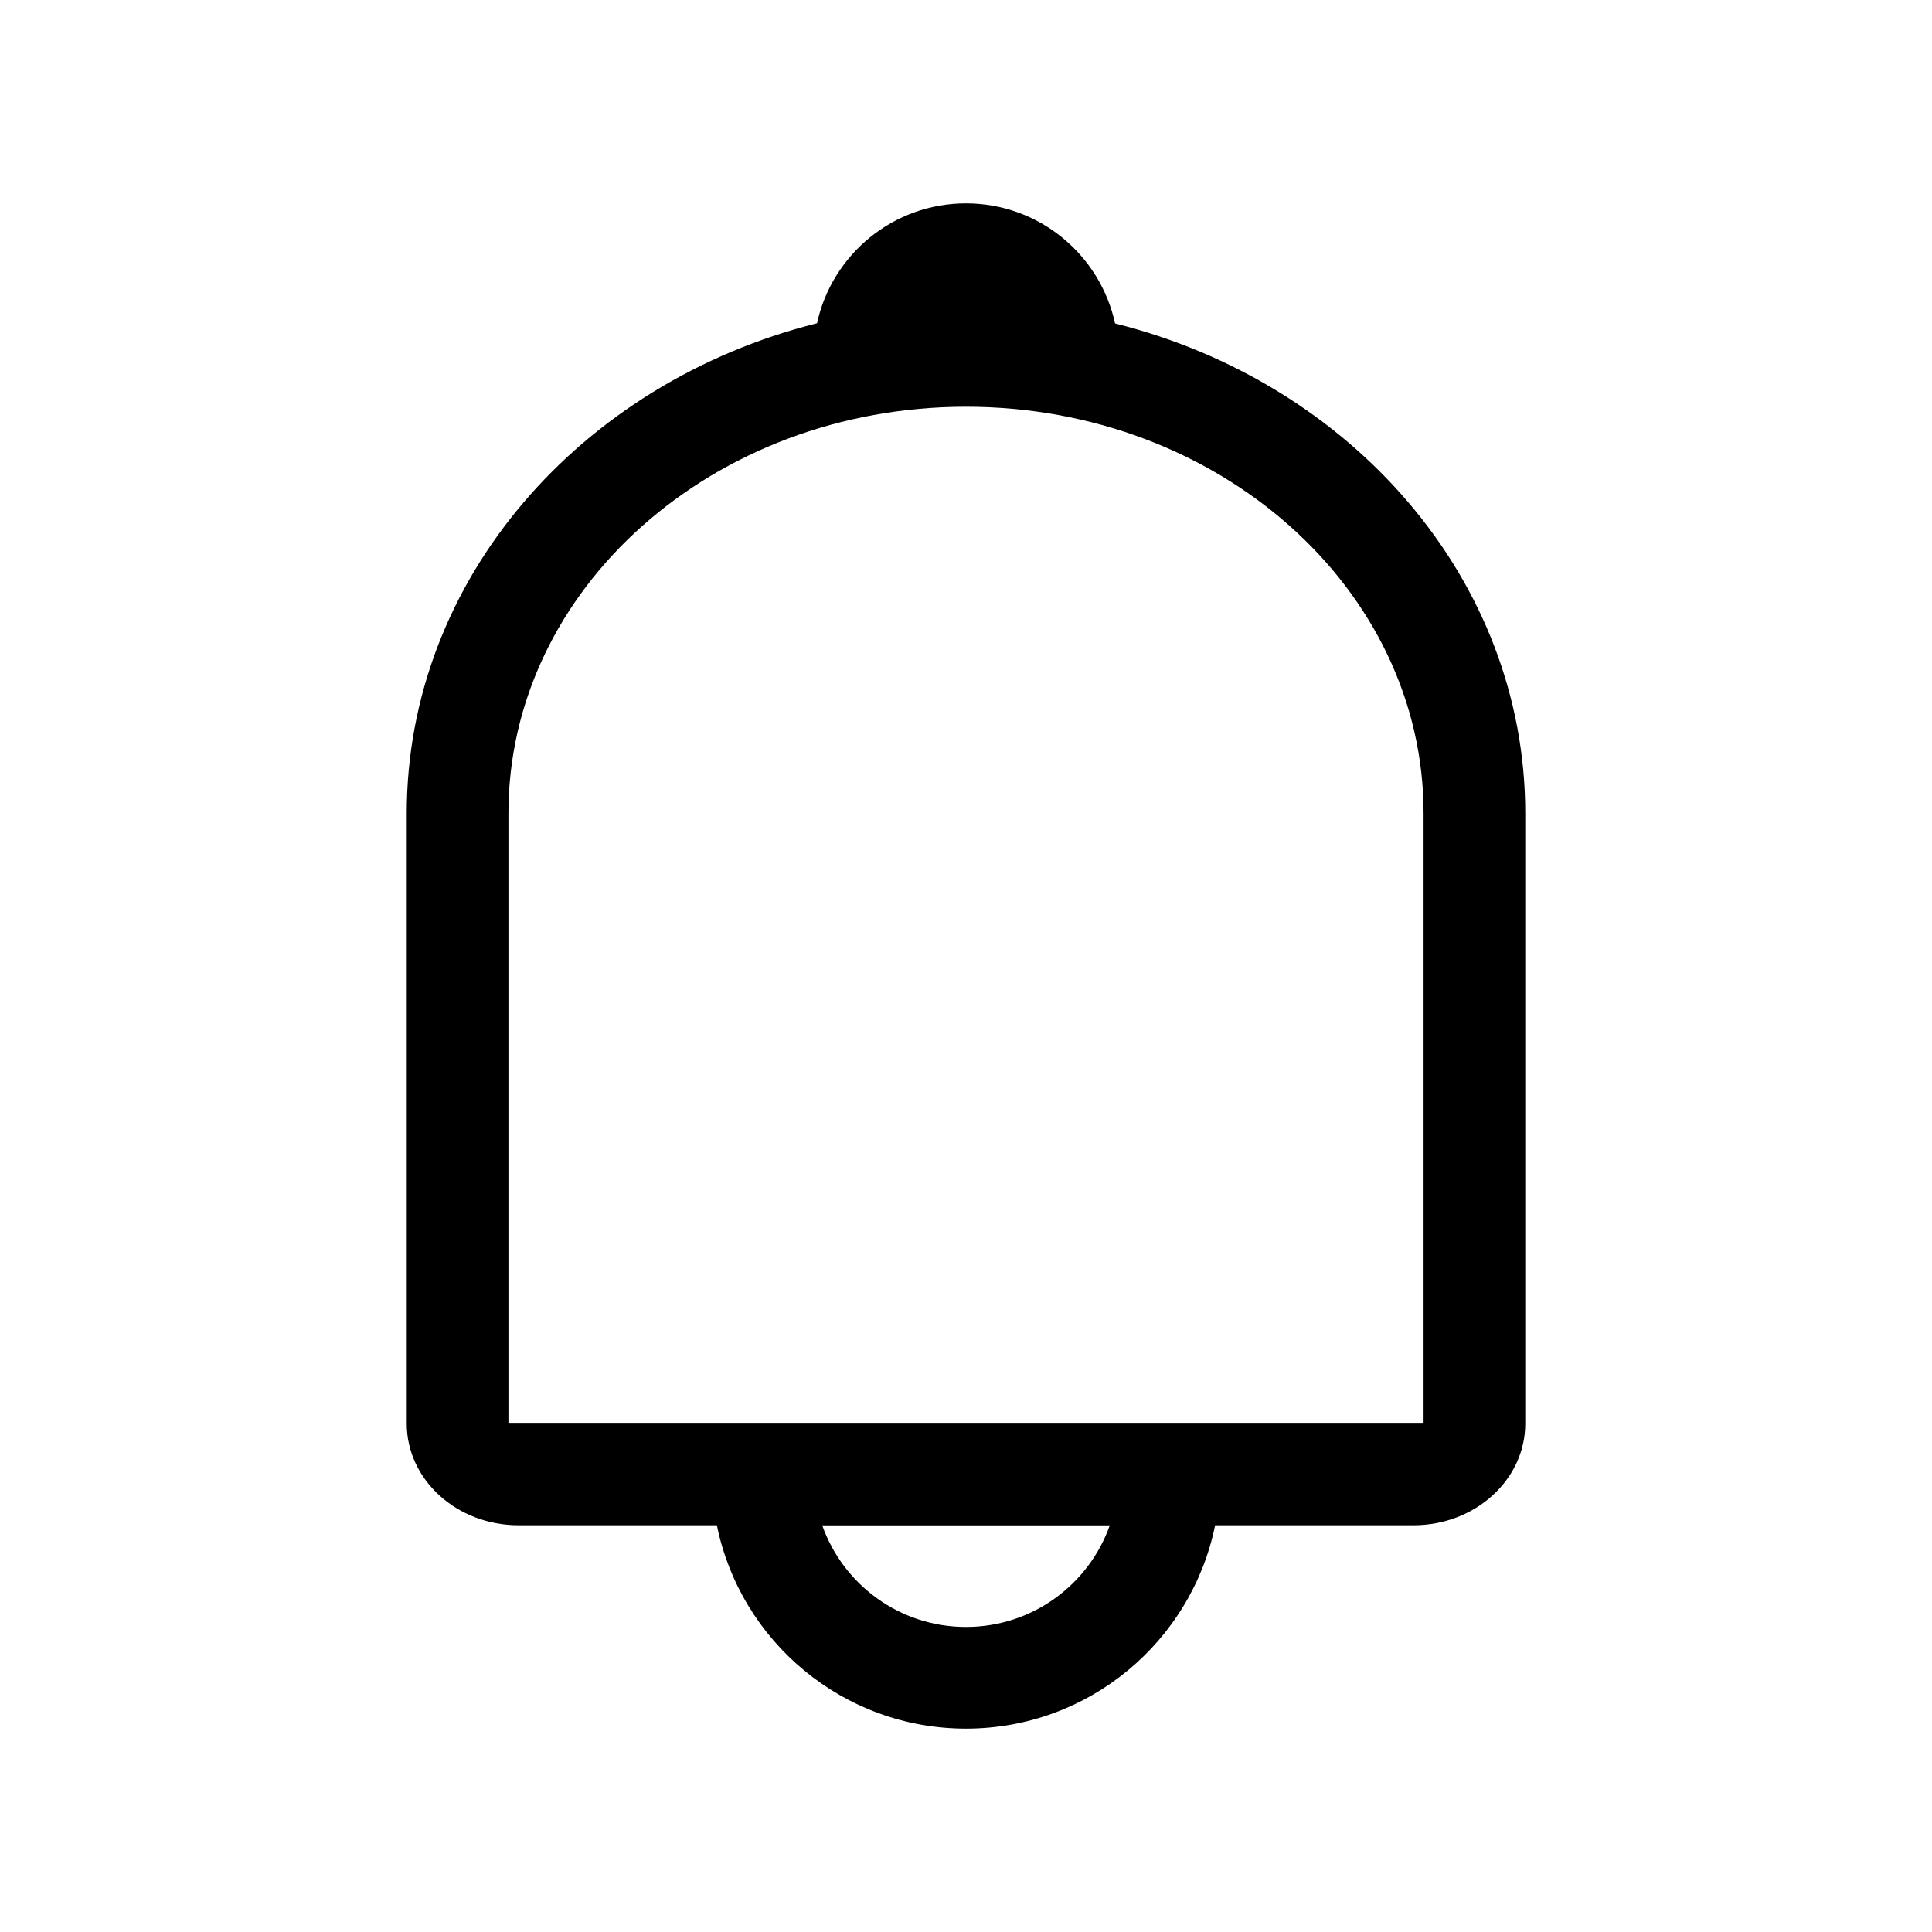
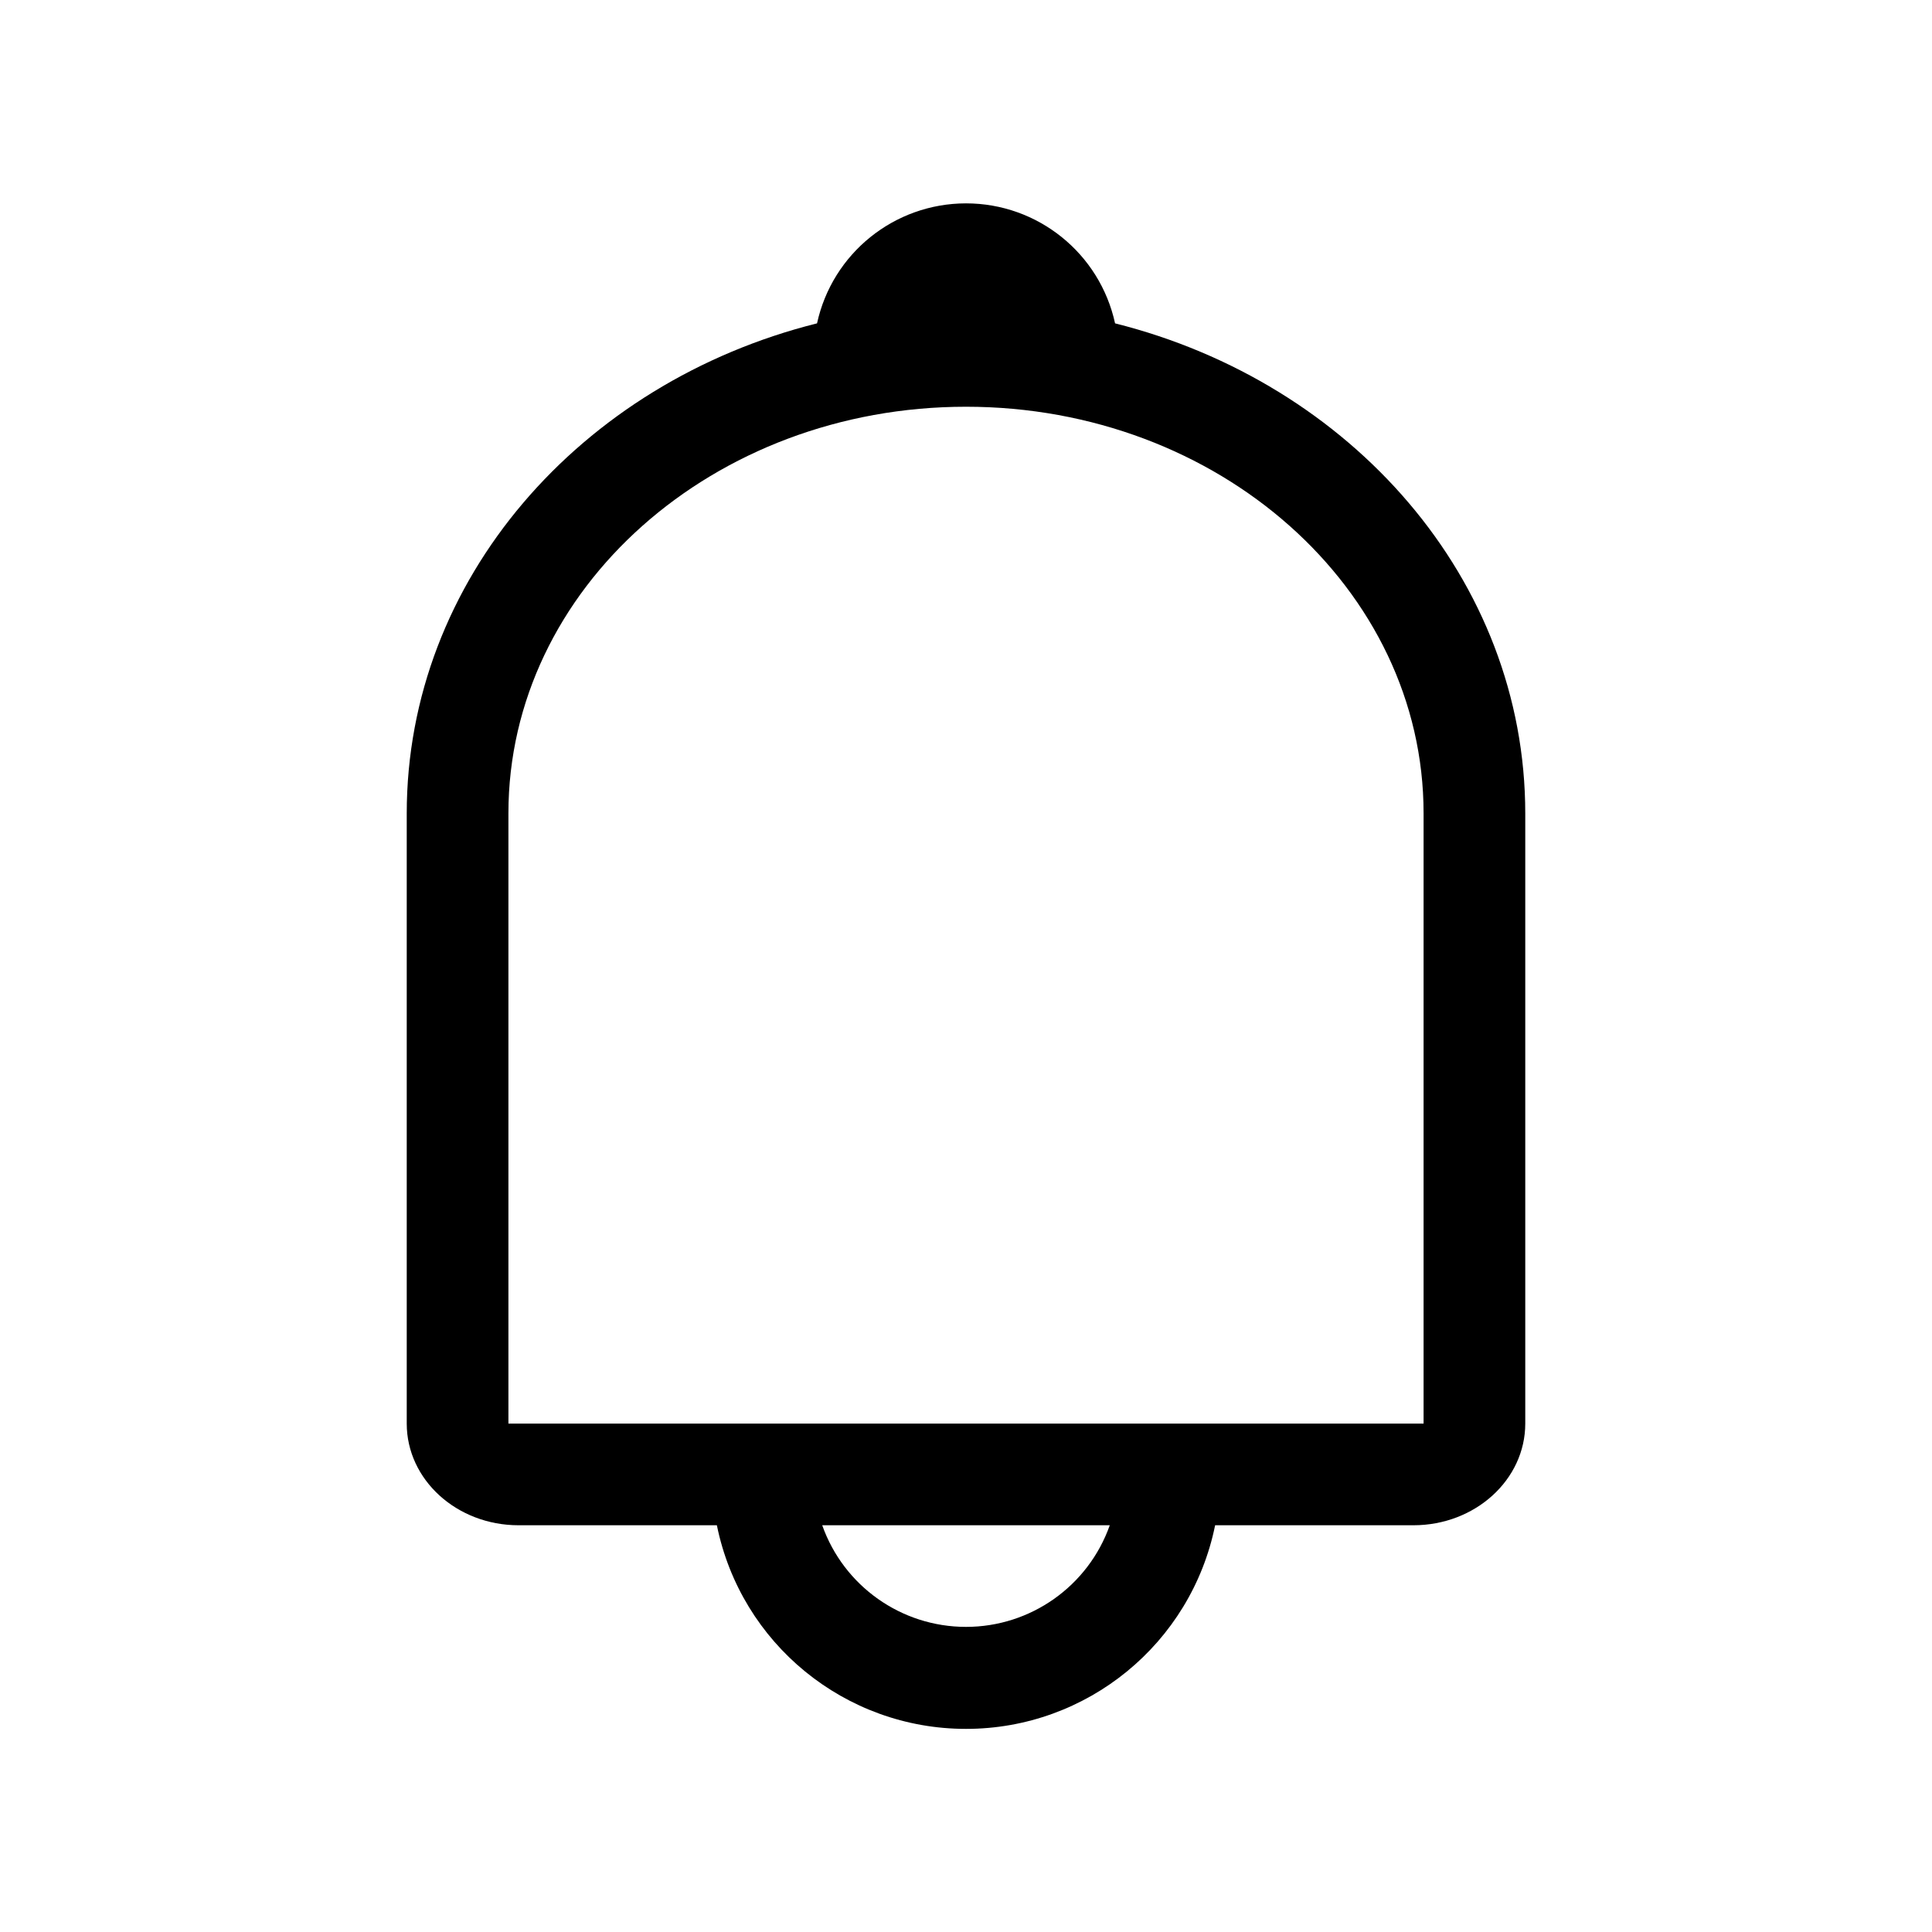
- <svg xmlns="http://www.w3.org/2000/svg" width="19px" height="19px" viewBox="0 0 19 19" version="1.1">
-   <g stroke="none" strokeWidth="1" fill="none" fillRule="evenodd">
-     <g transform="translate(-2144, -748)" fill="currentColor" fillRule="nonzero">
-       <g transform="translate(2144, 748)">
-         <path d="M9.5,2 C10.219,2 10.819,2.506 10.966,3.181 C13.291,3.762 15,5.7 15,8 L15,14 C15,14.552 14.508,15 13.9,15 L11.95,15 C11.718,16.141 10.709,17 9.5,17 C8.291,17 7.282,16.141 7.05,15 L5.1,15 C4.492,15 4,14.552 4,14 L4,8 C4,5.7 5.709,3.762 8.035,3.179 C8.181,2.506 8.781,2 9.5,2 Z M10.914,15.001 L8.086,15.001 C8.292,15.583 8.847,16 9.5,16 C10.153,16 10.708,15.583 10.914,15.001 Z M9.5,4 C7.015,4 5,5.79 5,7.998 L5,14 L14,14 L14,7.998 C14,5.79 11.985,4 9.5,4 Z" />
-       </g>
-     </g>
-   </g>
+ <svg xmlns="http://www.w3.org/2000/svg" width="19" height="19" viewBox="0 0 19 19">
+   <path d="M9.5 2a1.5 1.5 0 011.466 1.18C13.29 3.763 15 5.7 15 8v6c0 .552-.492 1-1.1 1h-1.95a2.5 2.5 0 01-4.9 0H5.1c-.608 0-1.1-.448-1.1-1V8c0-2.3 1.709-4.238 4.035-4.82A1.5 1.5 0 019.5 2zm1.414 13H8.086a1.5 1.5 0 002.828 0zM9.5 4C7.015 4 5 5.79 5 7.998V14h9V7.998C14 5.79 11.985 4 9.5 4z" fill="currentColor" />
</svg>
